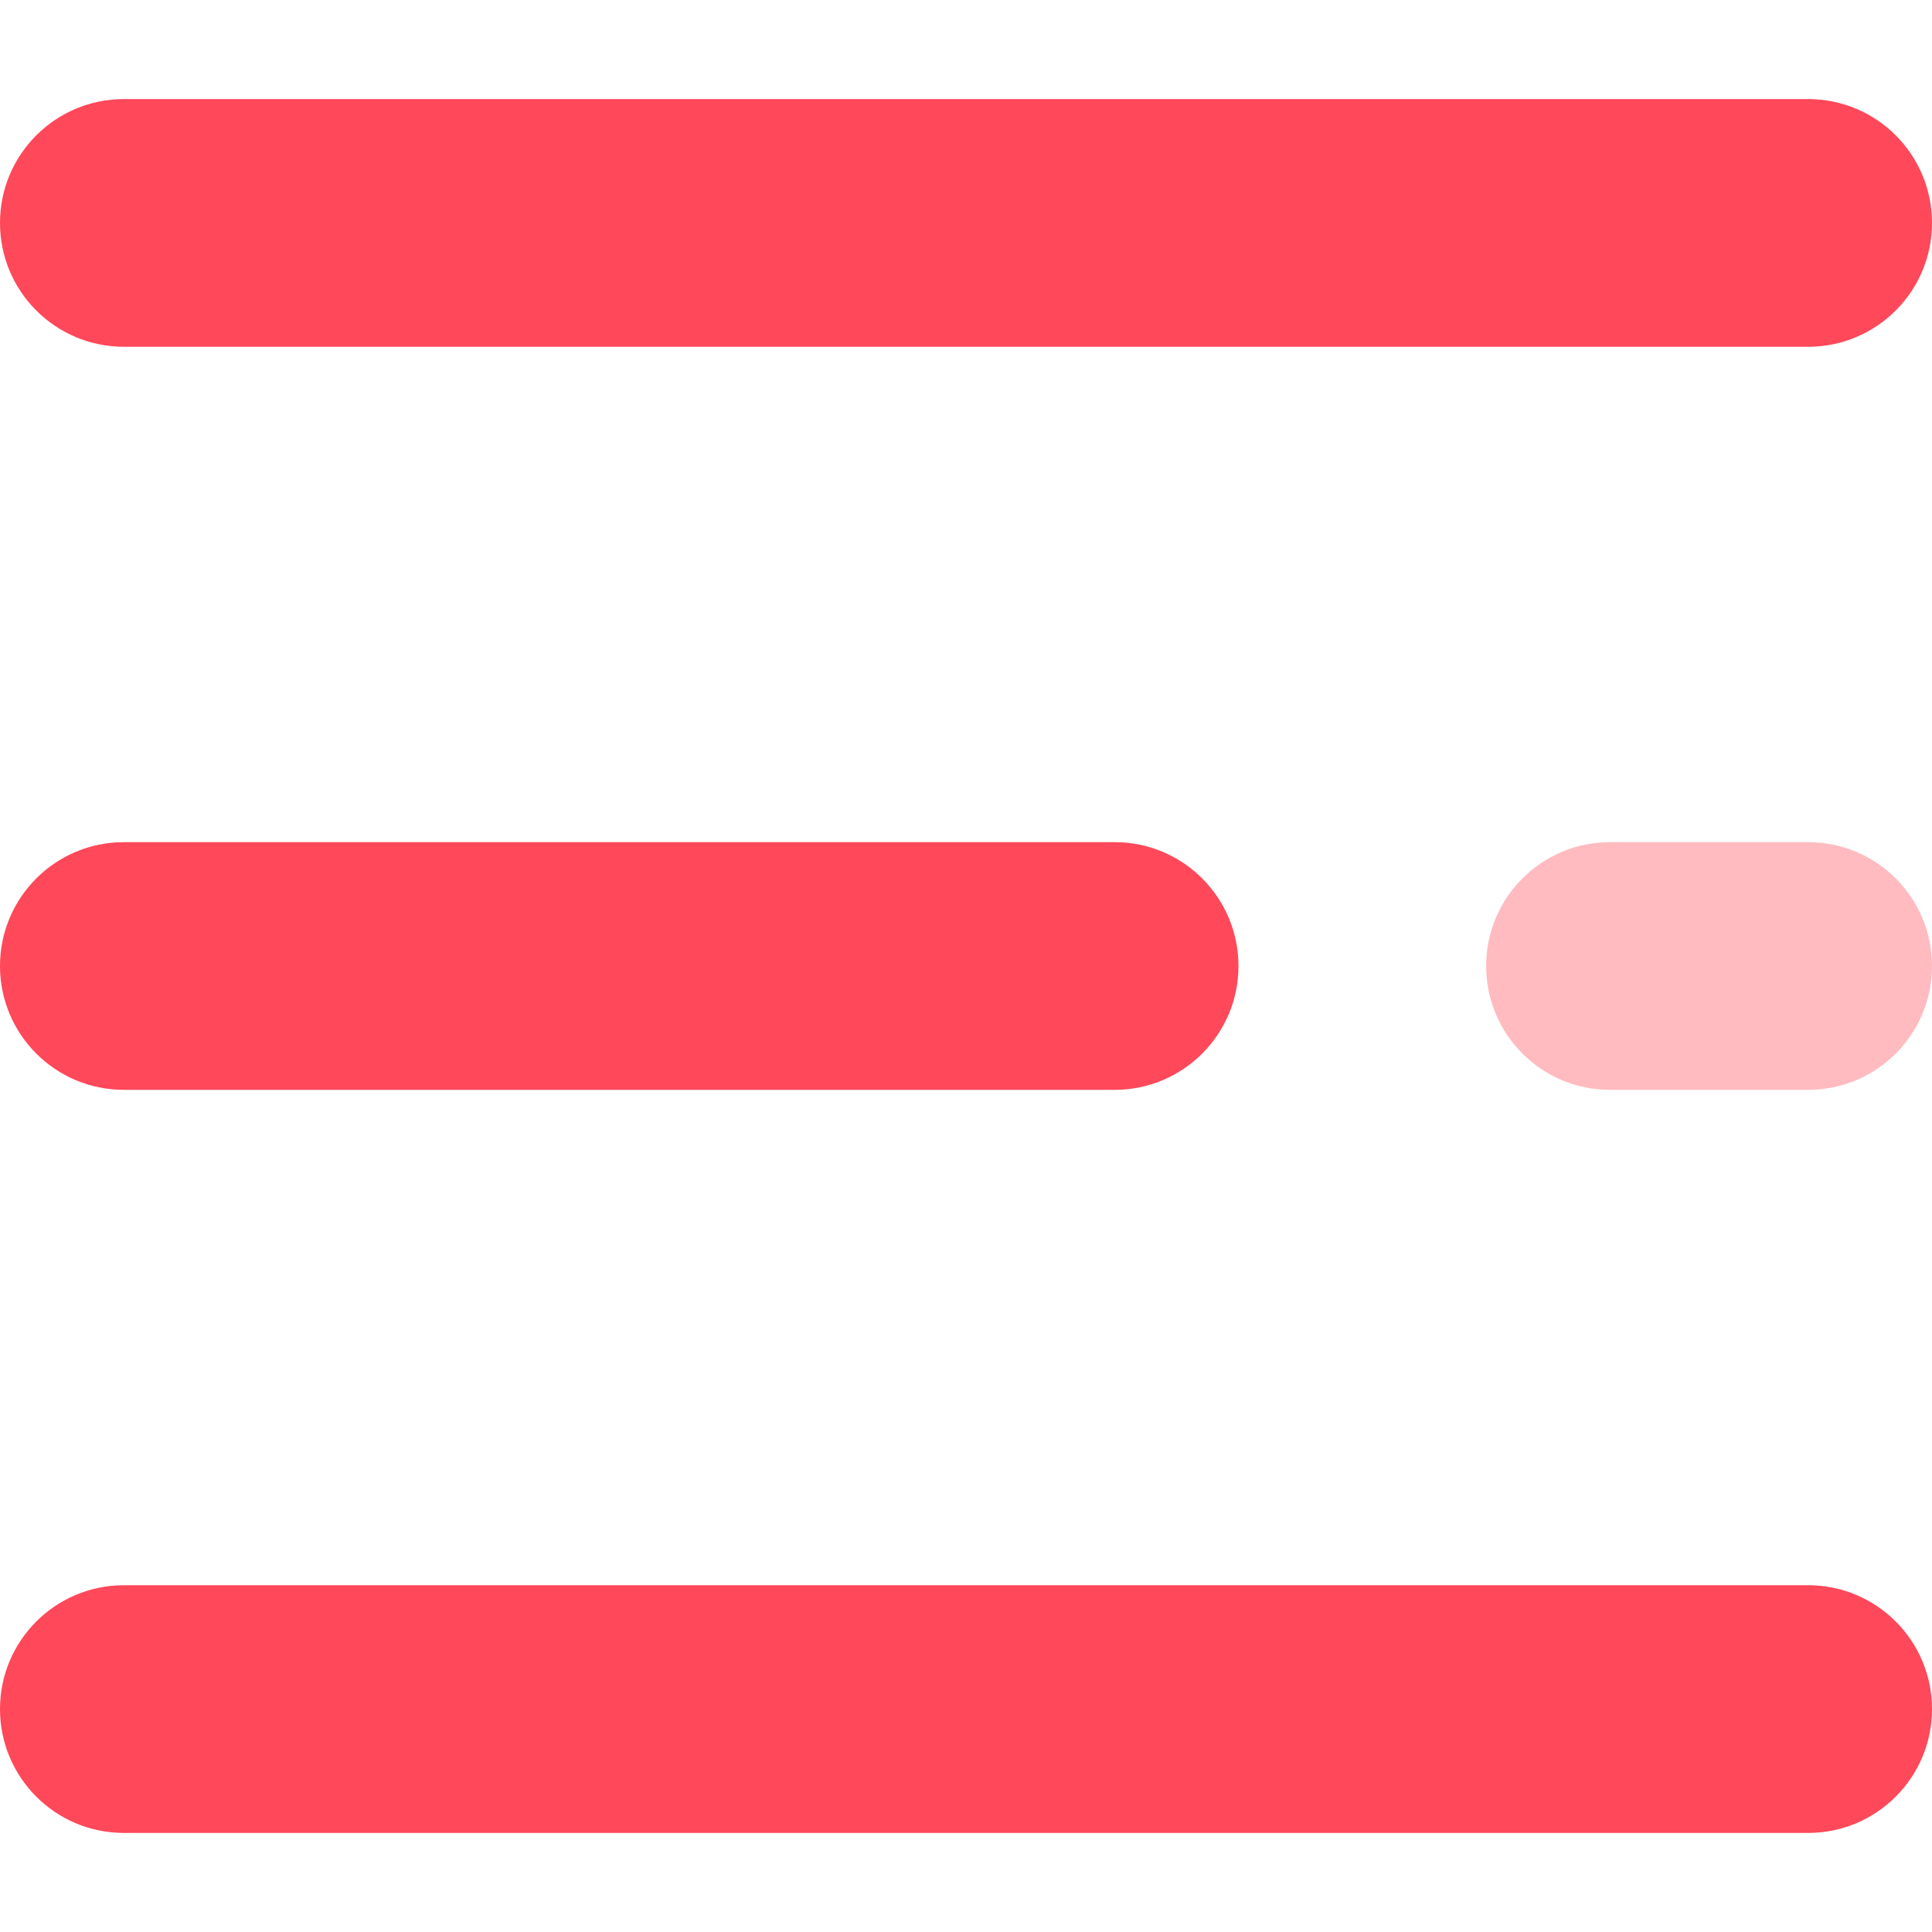
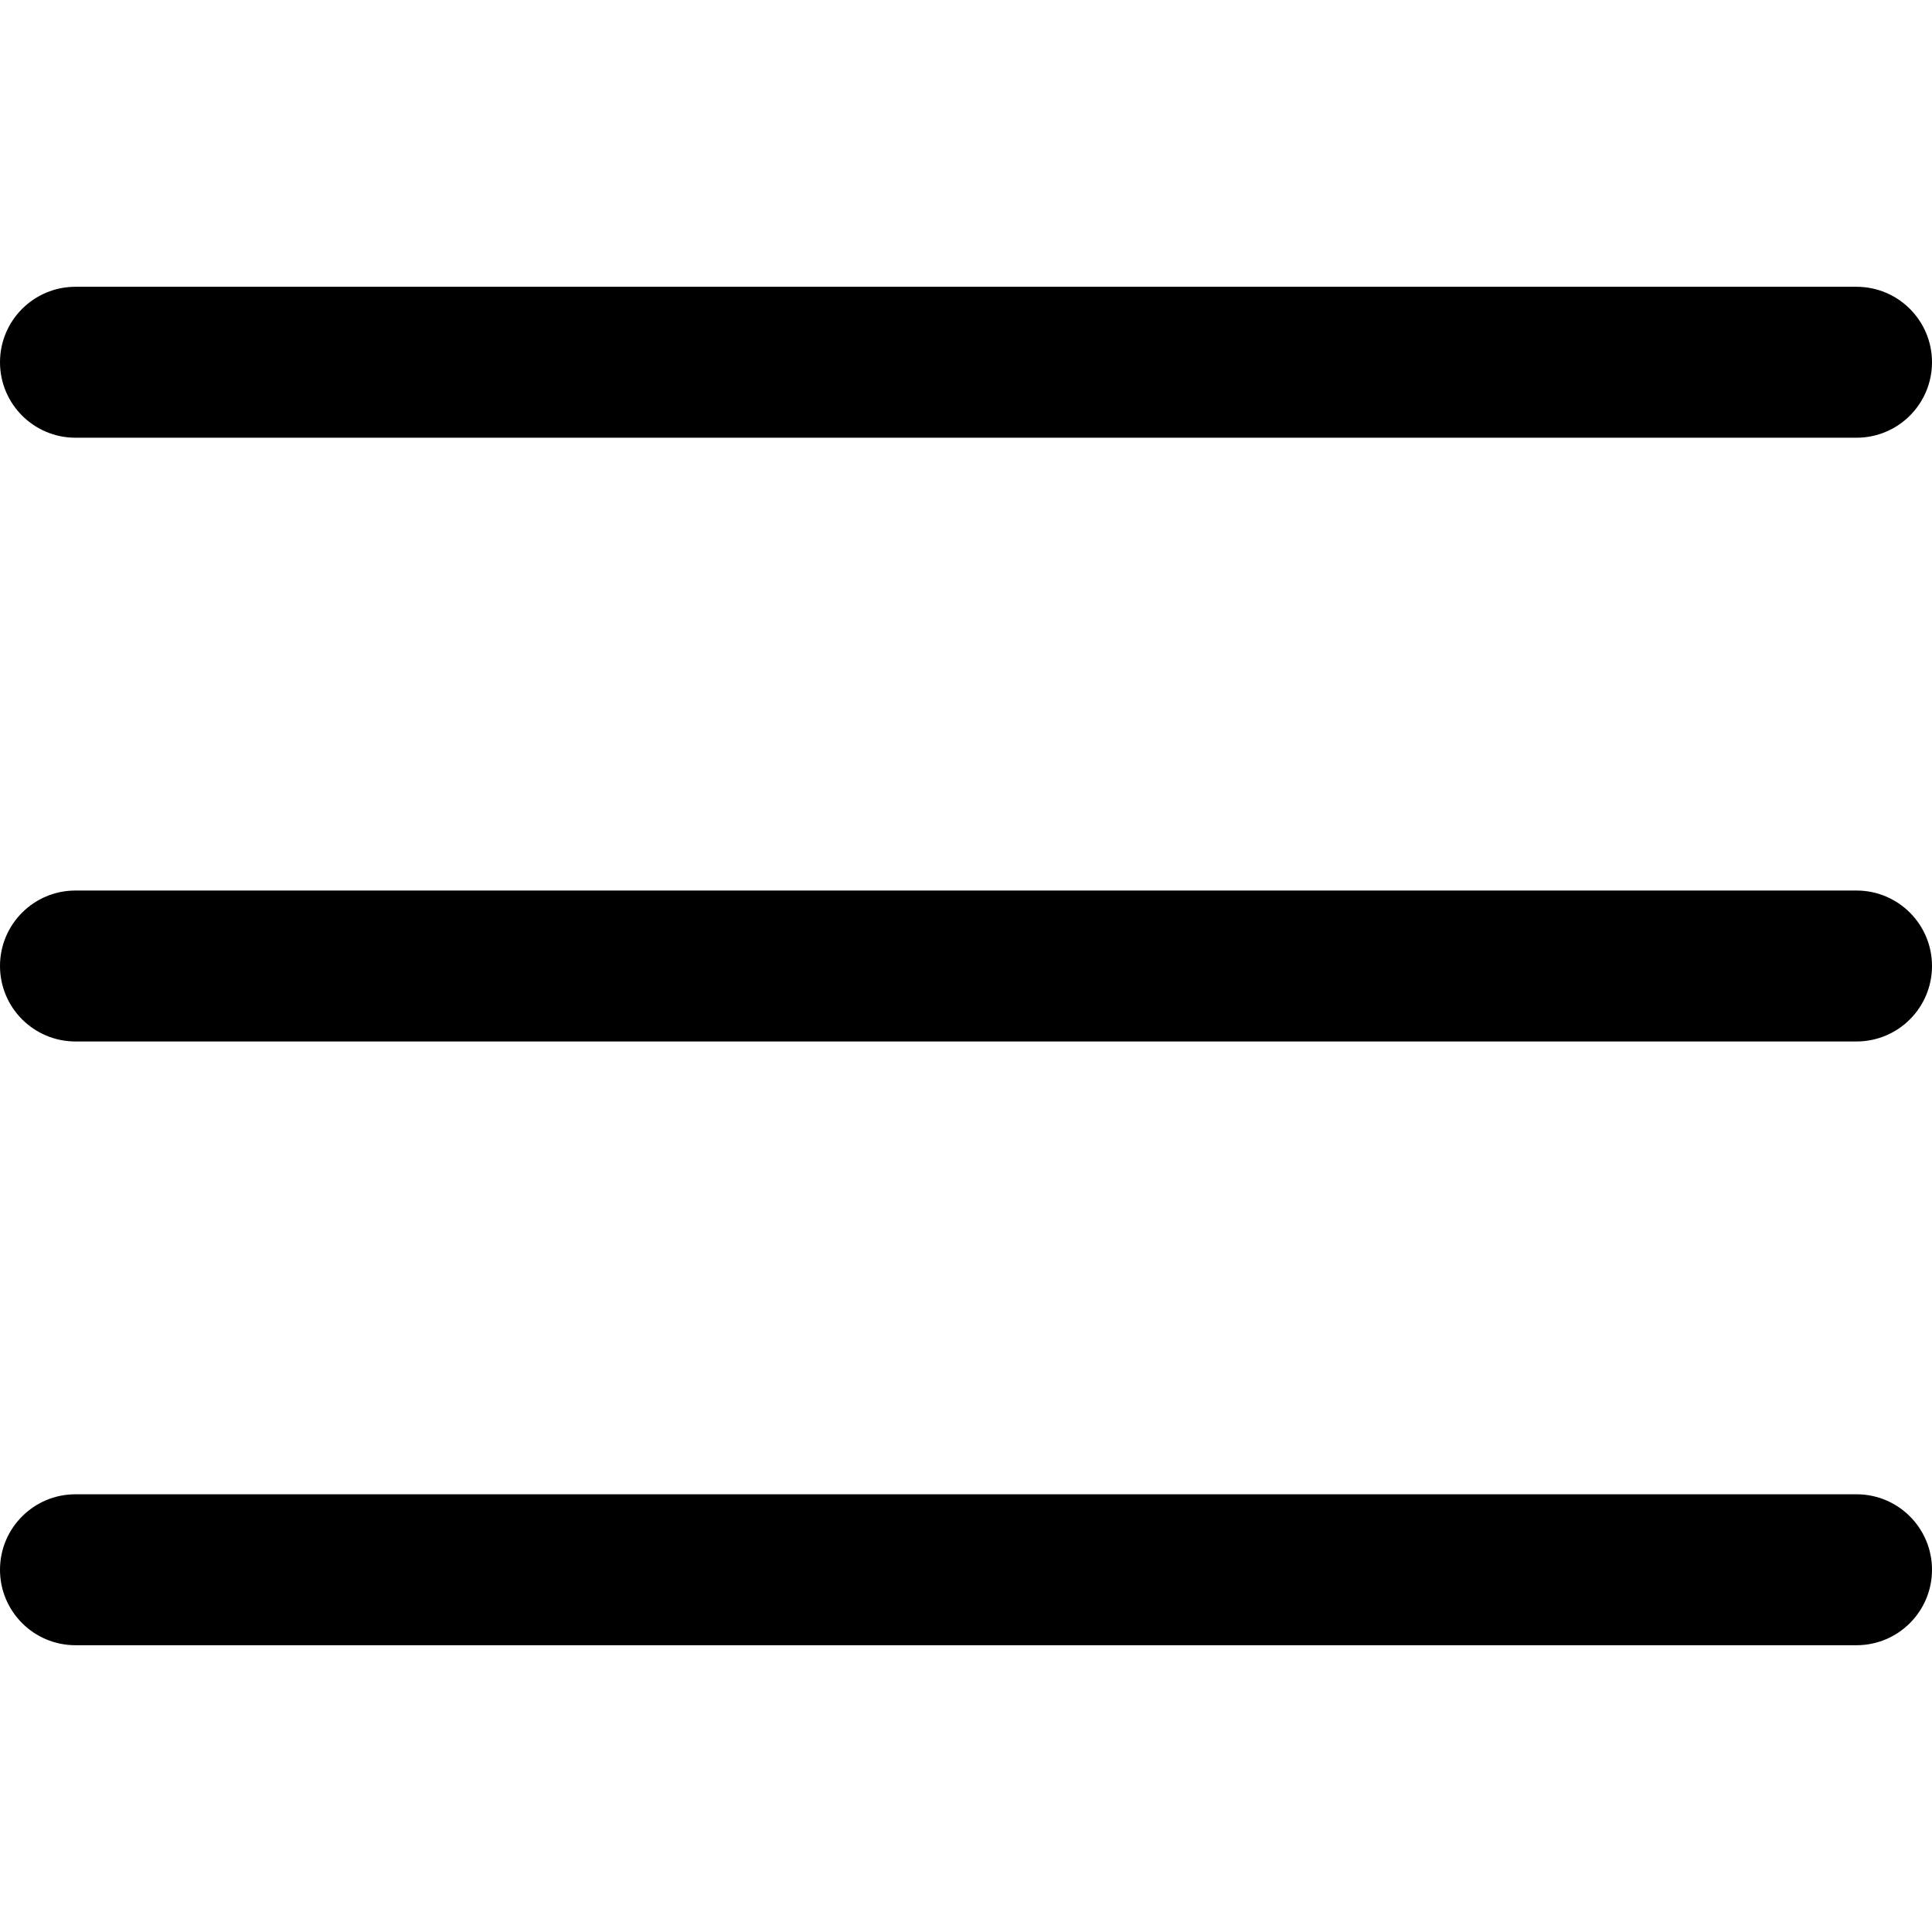
<svg xmlns="http://www.w3.org/2000/svg" version="1.1" id="Capa_1" x="0px" y="0px" viewBox="0 0 512 512" style="enable-background:new 0 0 512 512;" xml:space="preserve">
  <g>
-     <path style="fill:#FF485A;" d="M479.18,91.897H32.821C14.69,91.897,0,77.207,0,59.077s14.69-32.821,32.821-32.821H479.18   c18.13,0,32.82,14.69,32.82,32.821S497.31,91.897,479.18,91.897z" />
-     <path style="fill:#FF485A;" d="M295.385,288.821H32.821C14.69,288.821,0,274.13,0,256s14.69-32.821,32.821-32.821h262.564   c18.13,0,32.821,14.69,32.821,32.821S313.515,288.821,295.385,288.821z" />
+     <g>
+       <path d="M492,236H20c-11.046,0-20,8.954-20,20c0,11.046,8.954,20,20,20h472c11.046,0,20-8.954,20-20S503.046,236,492,236z" />
+     </g>
  </g>
-   <path style="fill:#FFBBC0;" d="M479.18,288.821h-52.513c-18.13,0-32.821-14.69-32.821-32.821s14.69-32.821,32.821-32.821h52.513  c18.13,0,32.82,14.69,32.82,32.821S497.31,288.821,479.18,288.821z" />
-   <path style="fill:#FF485A;" d="M479.18,485.744H32.821C14.69,485.744,0,471.053,0,452.923c0-18.13,14.69-32.821,32.821-32.821  H479.18c18.13,0,32.82,14.69,32.82,32.821C512,471.053,497.31,485.744,479.18,485.744z" />
+   <g>
+     <g>
+       <path d="M492,76H20C8.954,76,0,84.954,0,96s8.954,20,20,20h472c11.046,0,20-8.954,20-20S503.046,76,492,76z" />
+     </g>
+   </g>
+   <g>
+     <g>
+       <path d="M492,396H20c-11.046,0-20,8.954-20,20c0,11.046,8.954,20,20,20h472c11.046,0,20-8.954,20-20    C512,404.954,503.046,396,492,396z" />
+     </g>
+   </g>
  <g>
</g>
  <g>
</g>
  <g>
</g>
  <g>
</g>
  <g>
</g>
  <g>
</g>
  <g>
</g>
  <g>
</g>
  <g>
</g>
  <g>
</g>
  <g>
</g>
  <g>
</g>
  <g>
</g>
  <g>
</g>
  <g>
</g>
</svg>
